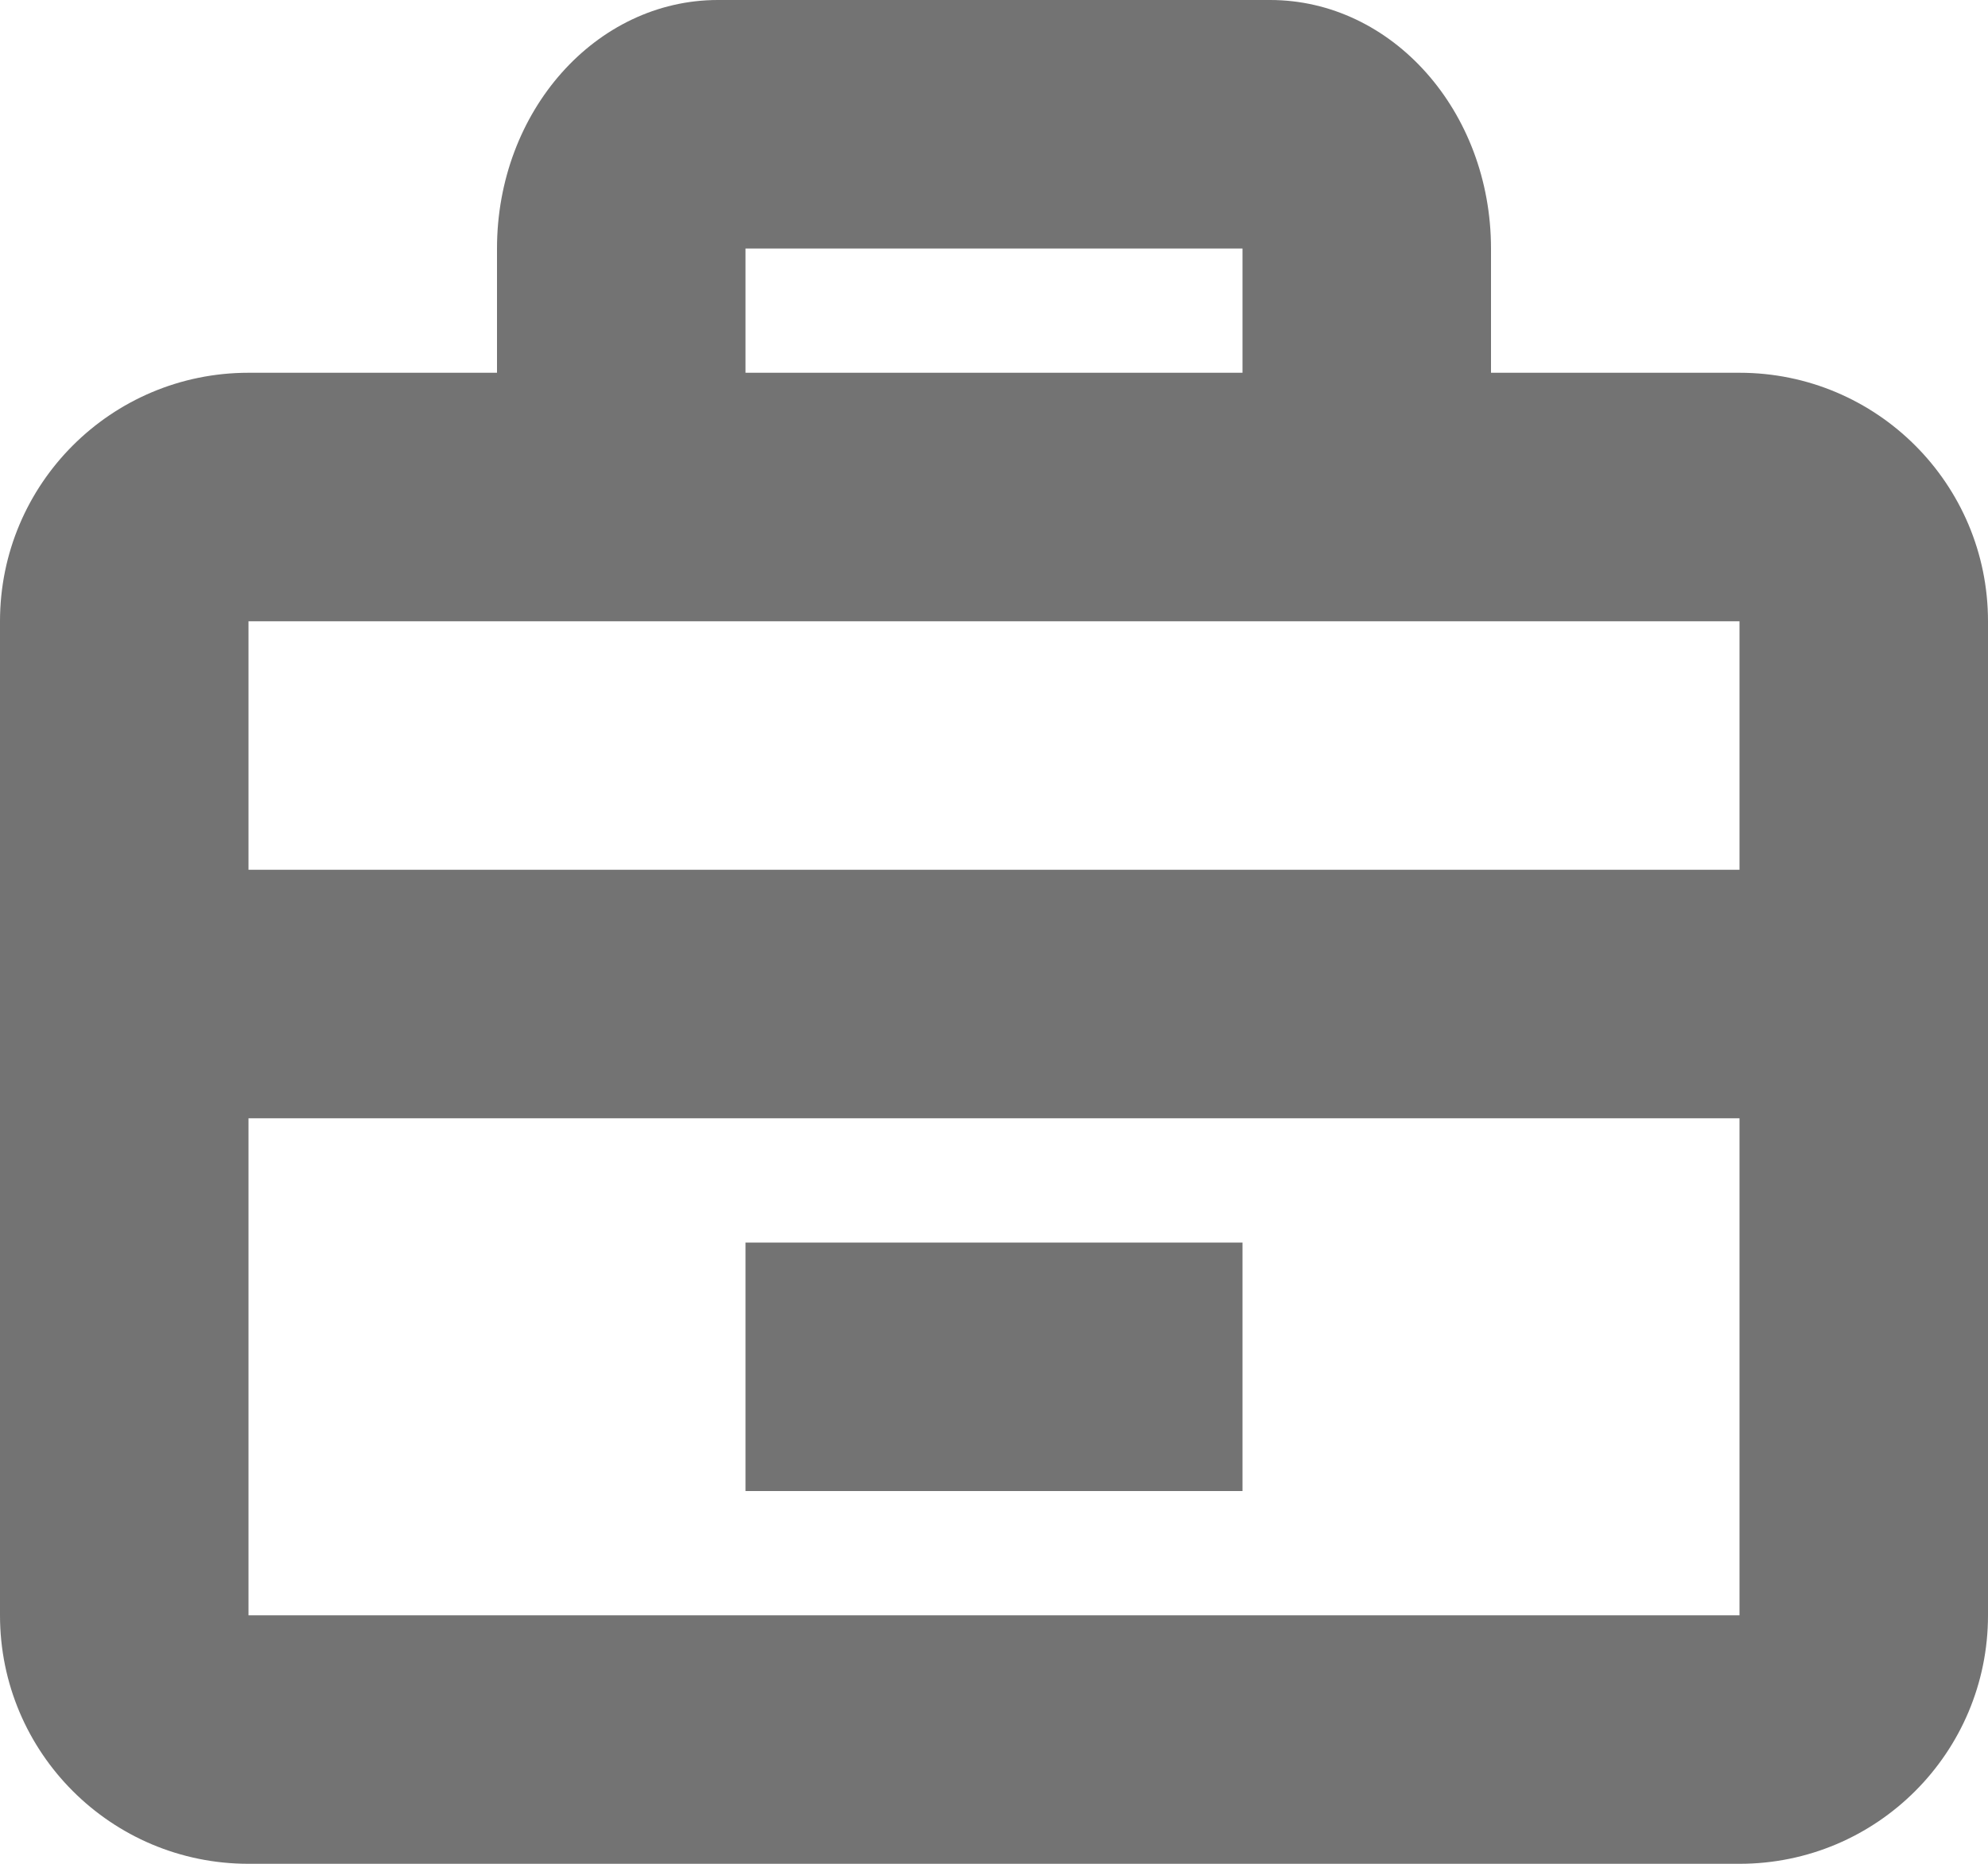
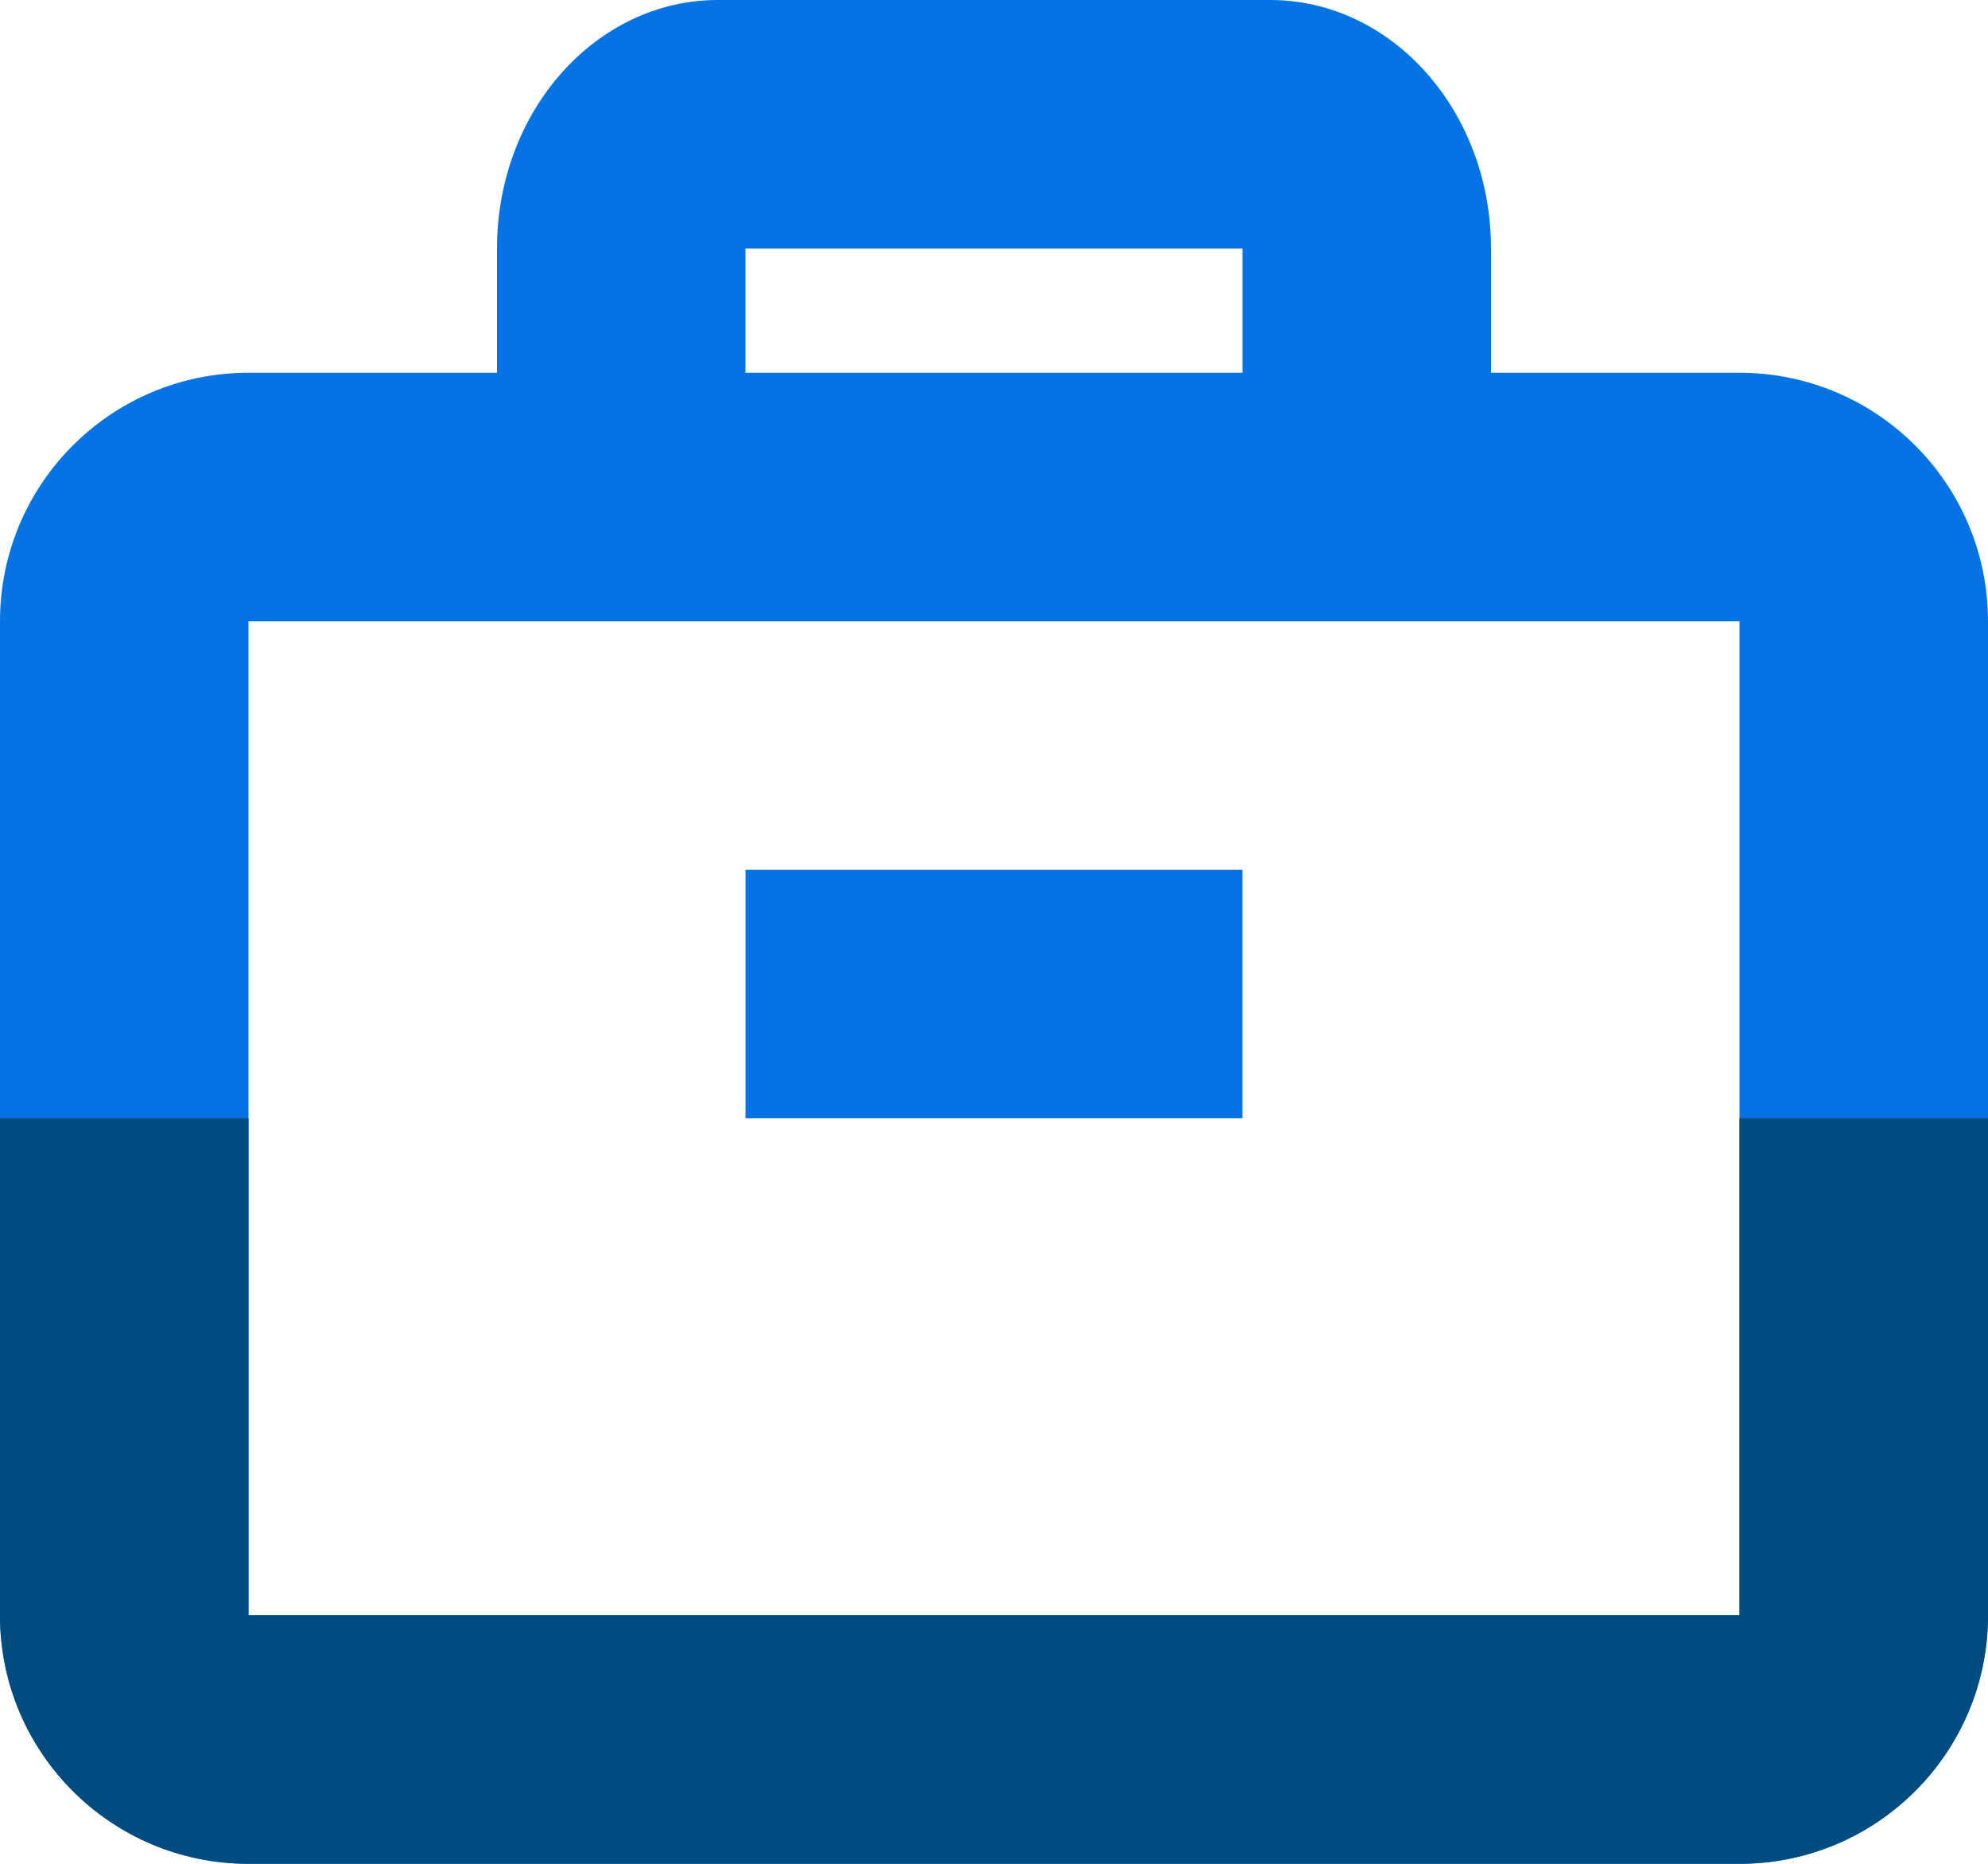
<svg xmlns="http://www.w3.org/2000/svg" height="15" viewBox="0 0 16 15" width="16">
-   <path d="m737 137v-1c0-1.105.796-2 1.778-2h4.444c.982 0 1.778.895 1.778 2v1h2c1.105 0 2 .895 2 2v8c0 1.105-.895 2-2 2h-12c-1.105 0-2-.895-2-2v-8c0-1.105.895-2 2-2zm10 2h-12v2h12zm0 4h-12v4h12zm-8 3v-2h4v2zm0-9v-1h4v1z" fill-opacity=".55" fill-rule="evenodd" transform="translate(-733 -134)" />
+   <g fill="none" fill-rule="evenodd">
+     <path d="m4 3v-1c0-1.105.796-2 1.778-2h4.444c.982 0 1.778.895 1.778 2v1h2c1.105 0 2 .895 2 2v8c0 1.105-.895 2-2 2h-12c-1.105 0-2-.895-2-2v-8c0-1.105.895-2 2-2zm-2 2v4h12v-4zm0 4v4h12v-4zm4-6v-1h4v1z" fill="#0573e3" />
+     <path d="m2 15c-1.105 0-2-.895-2-2v-4h16v4c0 1.105-.895 2-2 2zm0-6v4h12v-4z" fill="#004b80" />
+     <path d="m6 9v-2h4v2z" fill="#0573e3" />
+   </g>
</svg>
